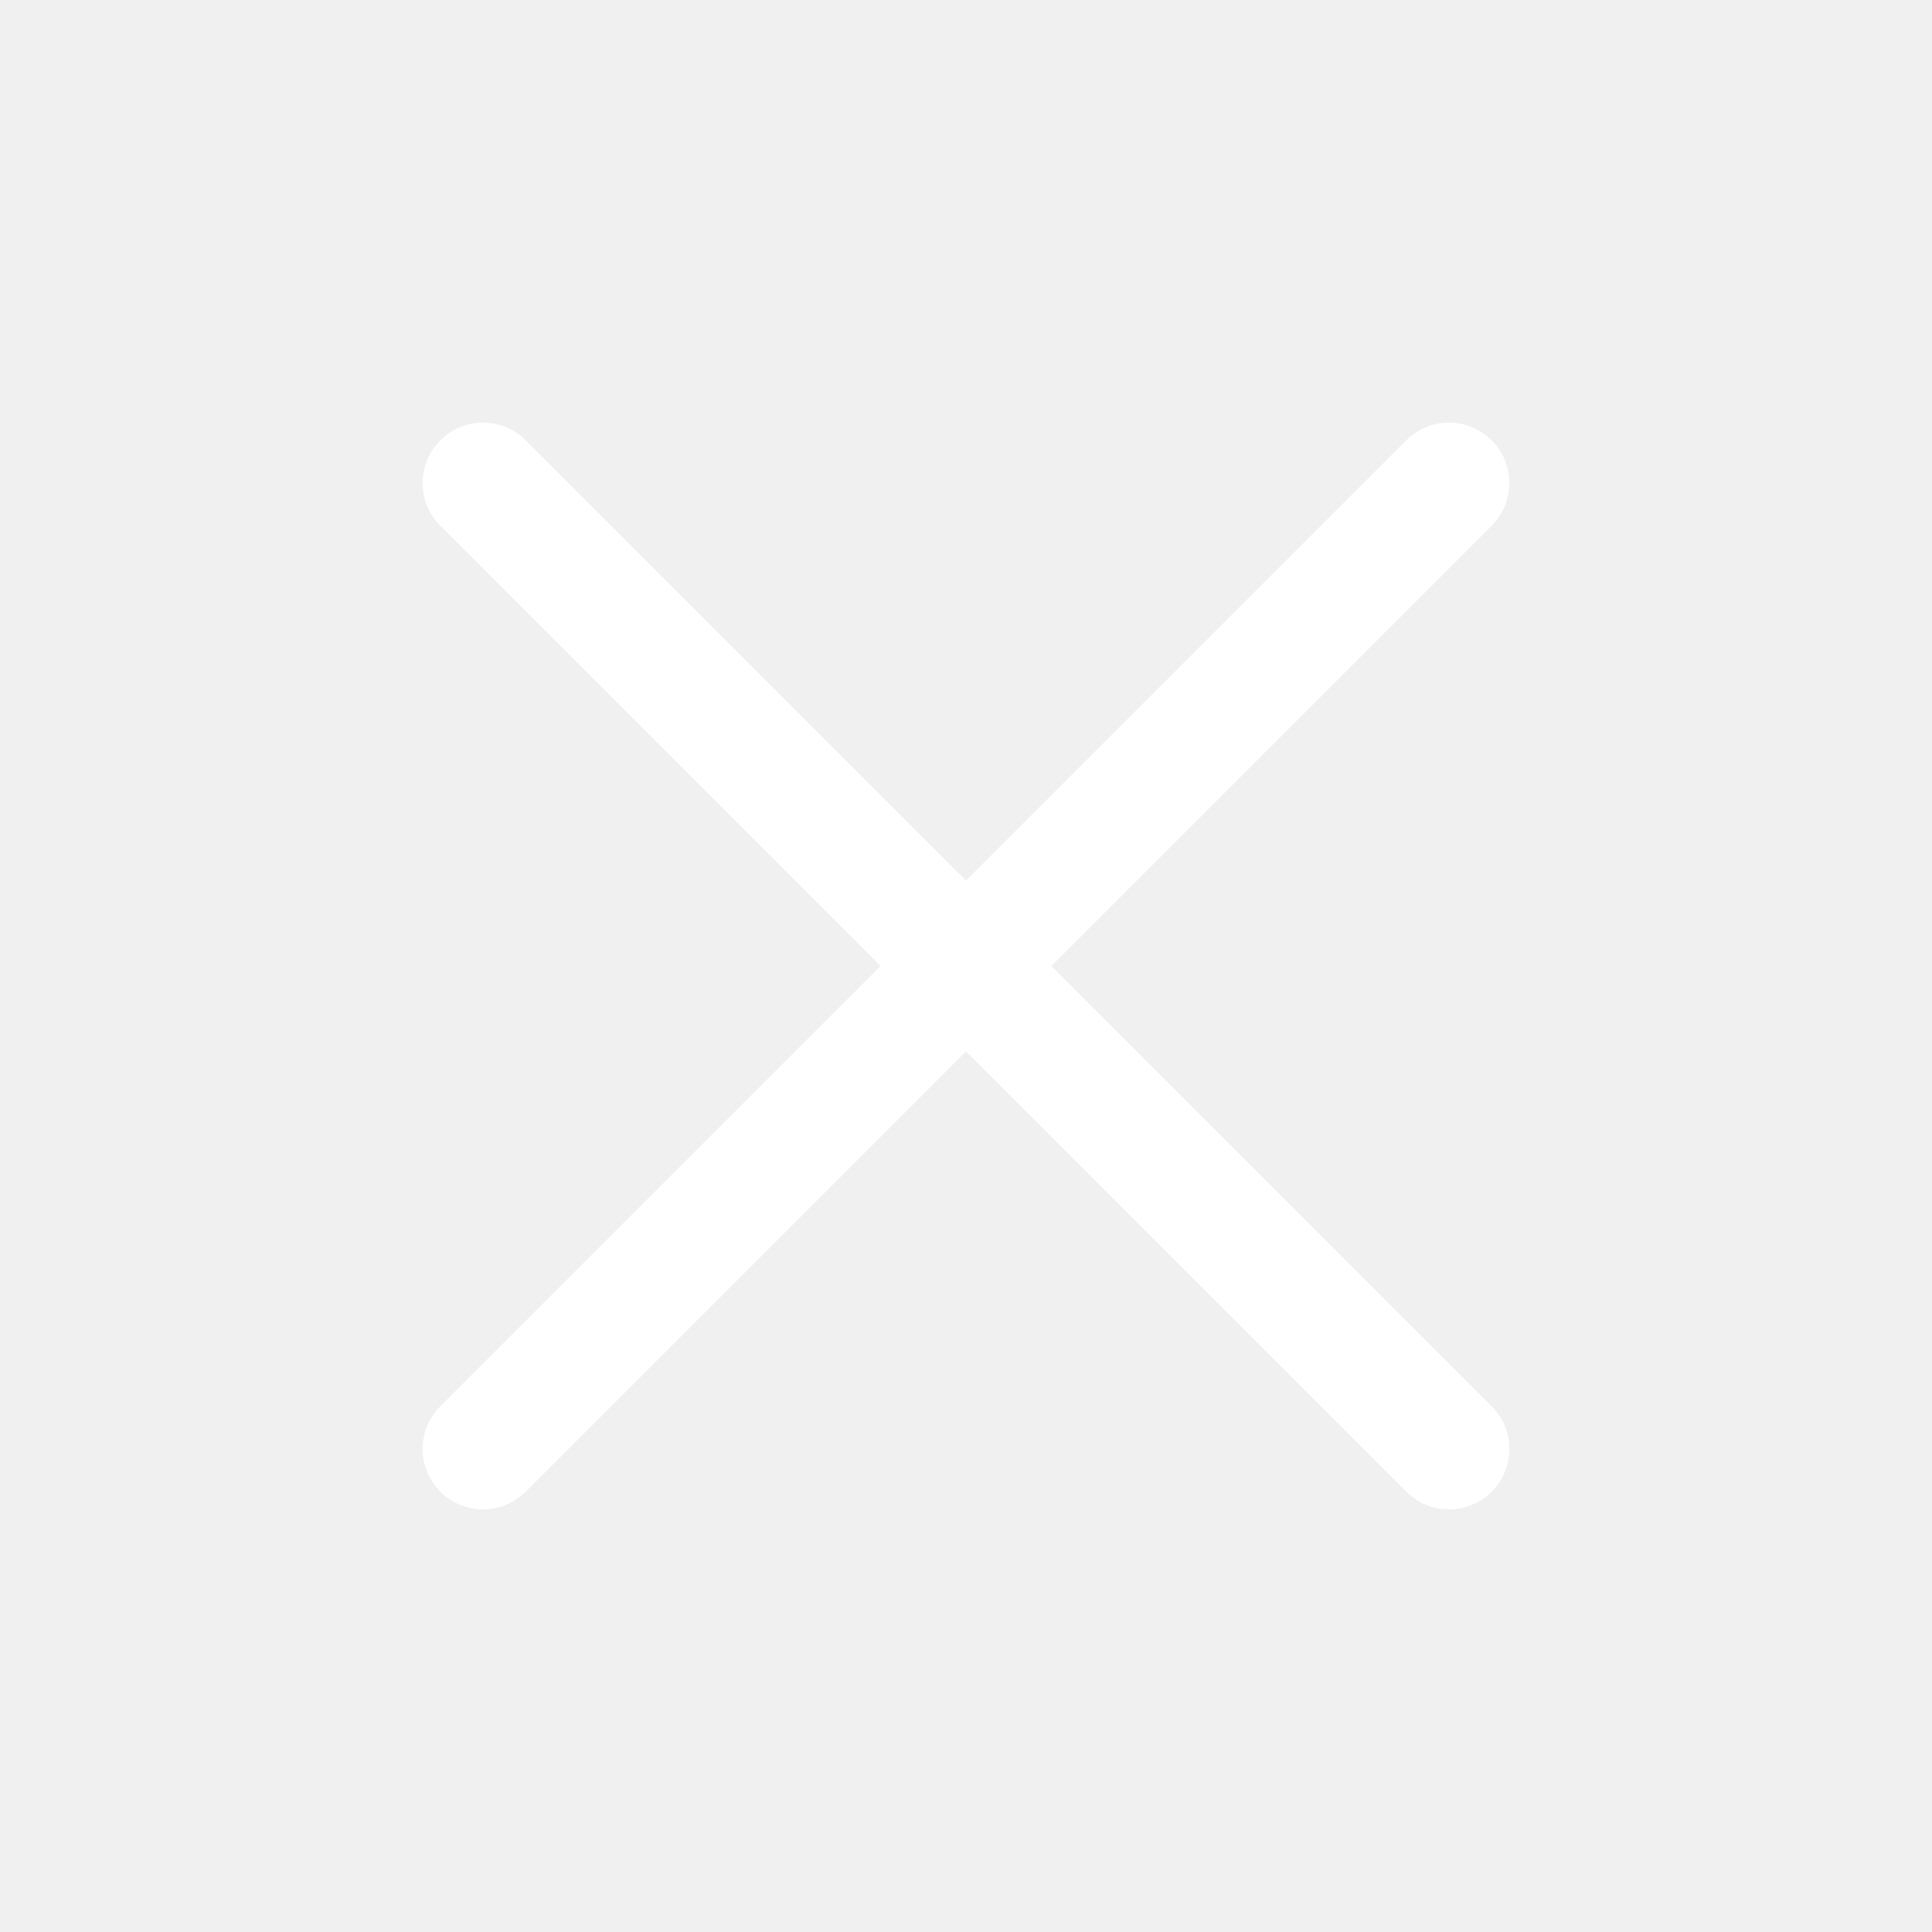
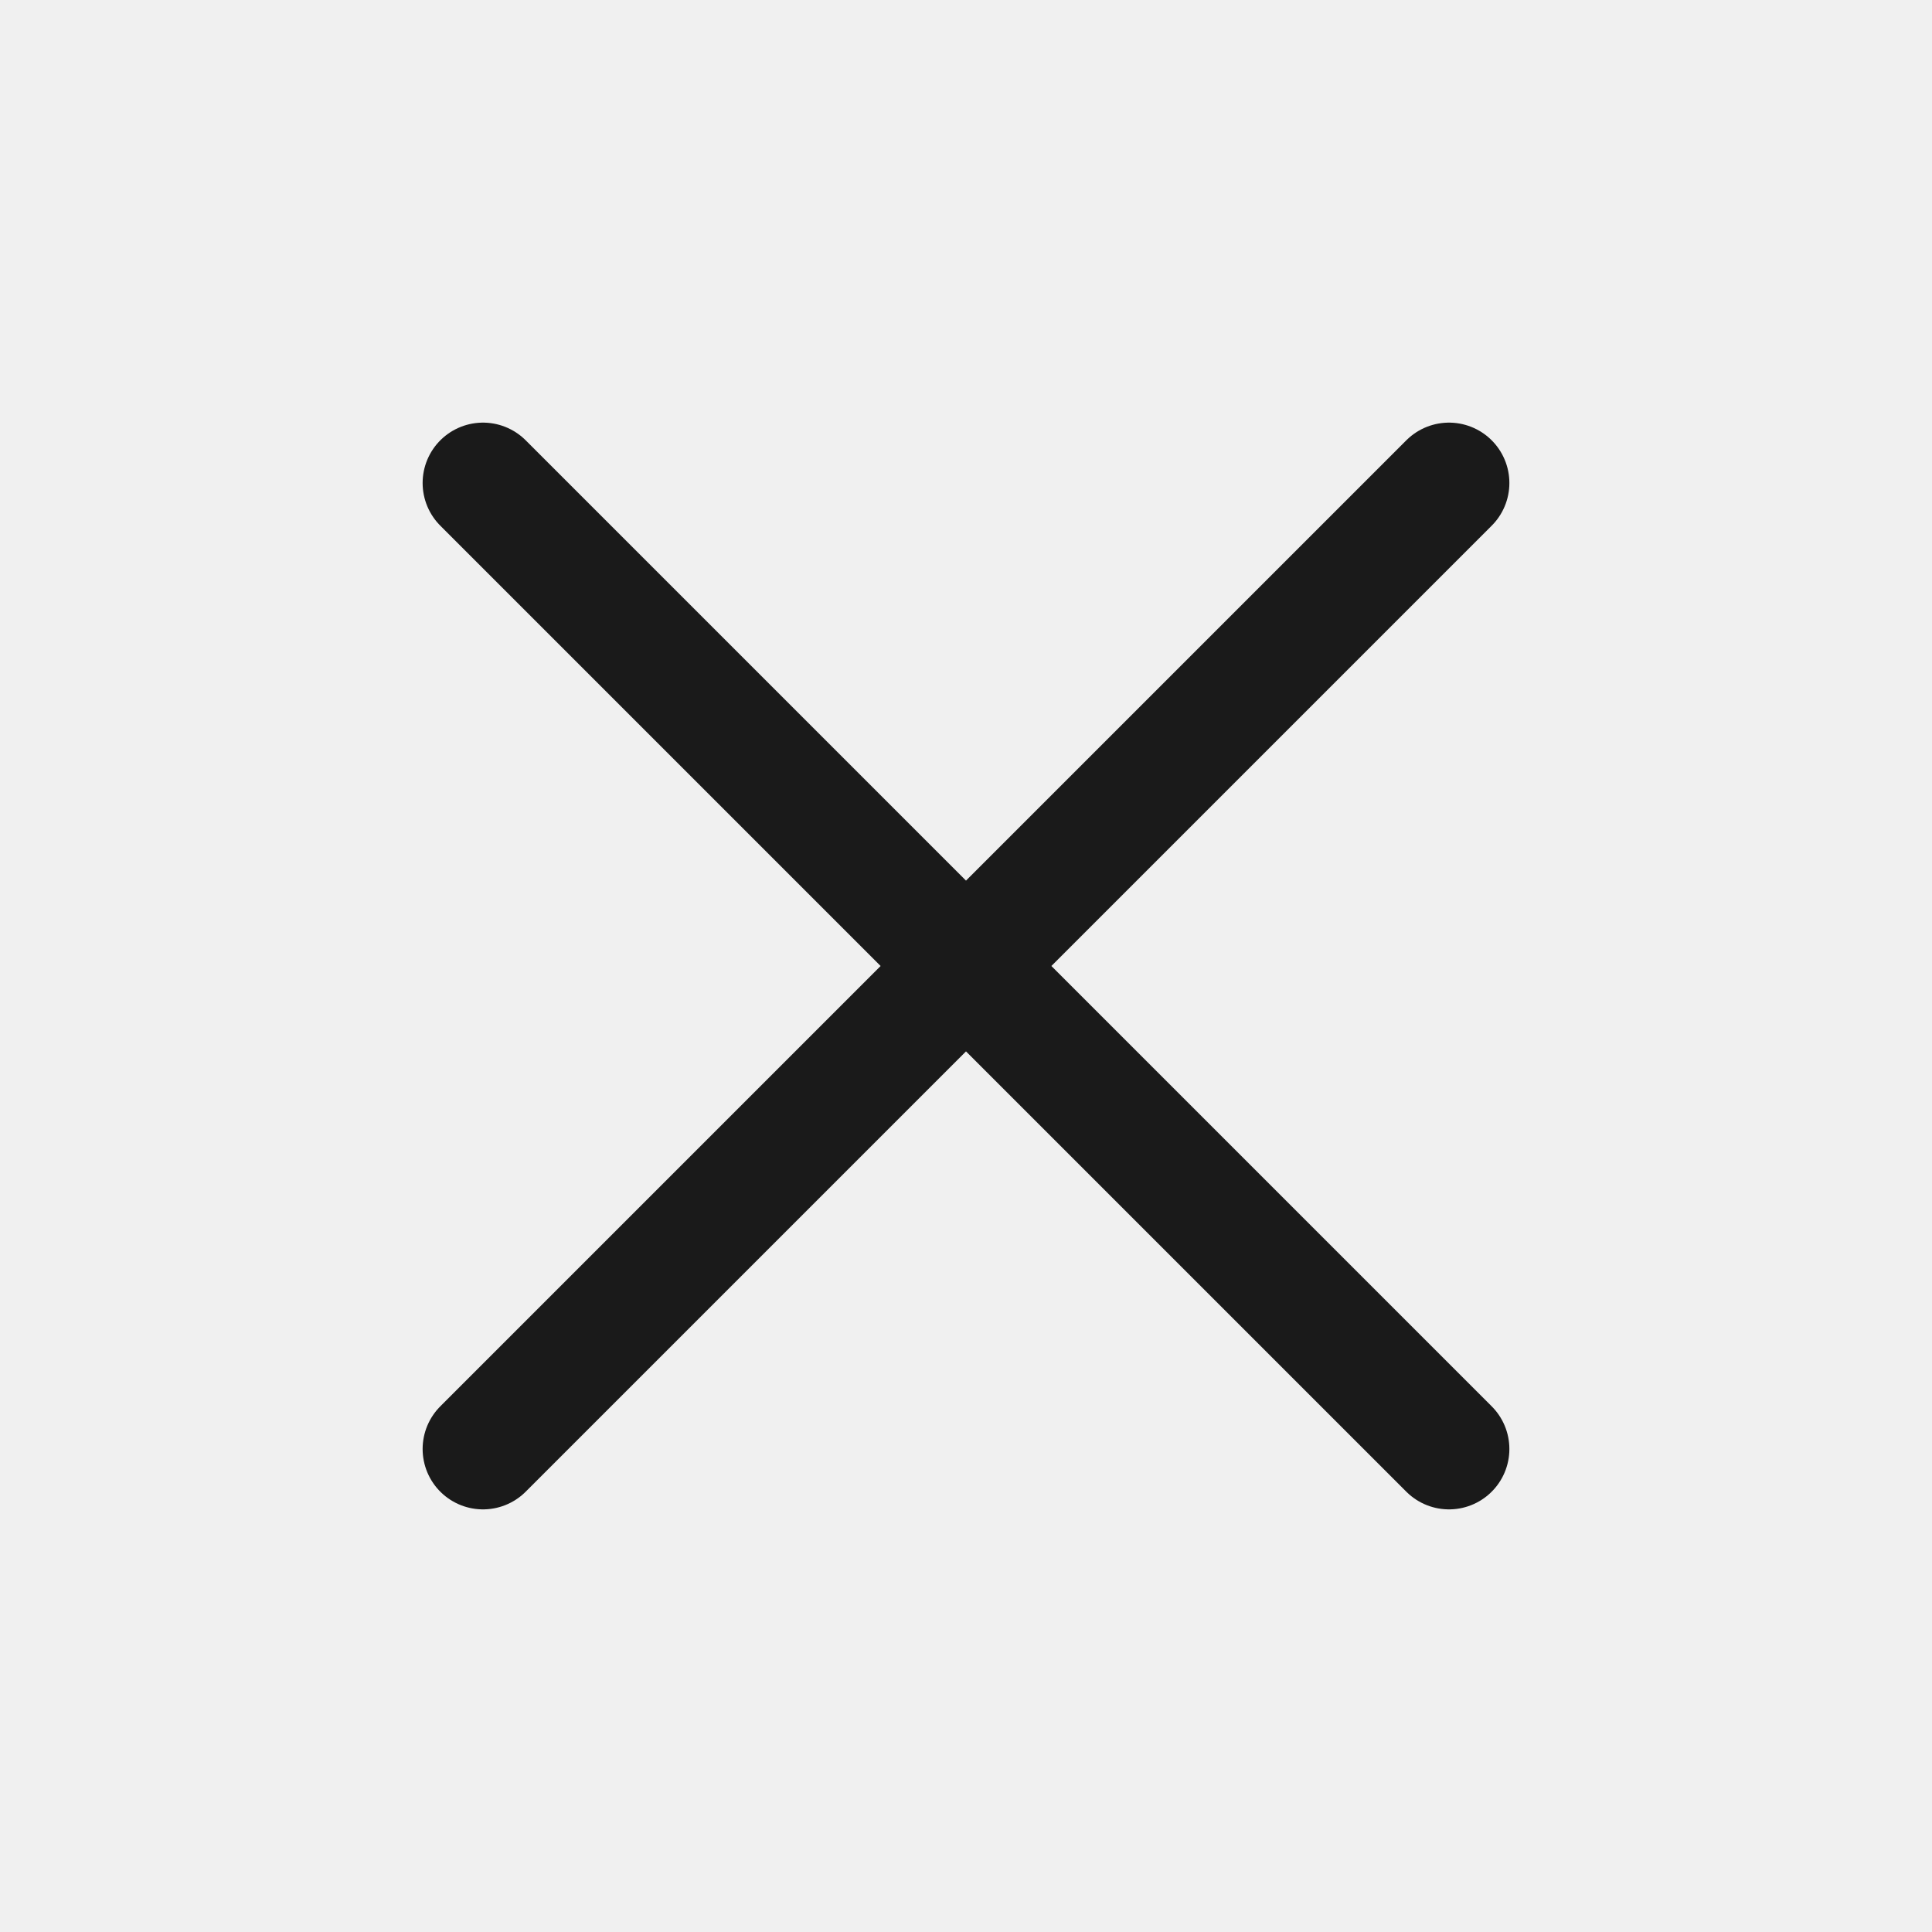
- <svg xmlns="http://www.w3.org/2000/svg" fill="none" viewBox="0 0 24 24" stroke-width="1.5" stroke="#fff" class="size-6">
+ <svg xmlns="http://www.w3.org/2000/svg" fill="none" viewBox="0 0 24 24" stroke-width="1.5" stroke="#1a1a1a" class="size-6">
  <path stroke-linecap="round" stroke-linejoin="round" d="M6 18 18 6M6 6l12 12" />
</svg>
